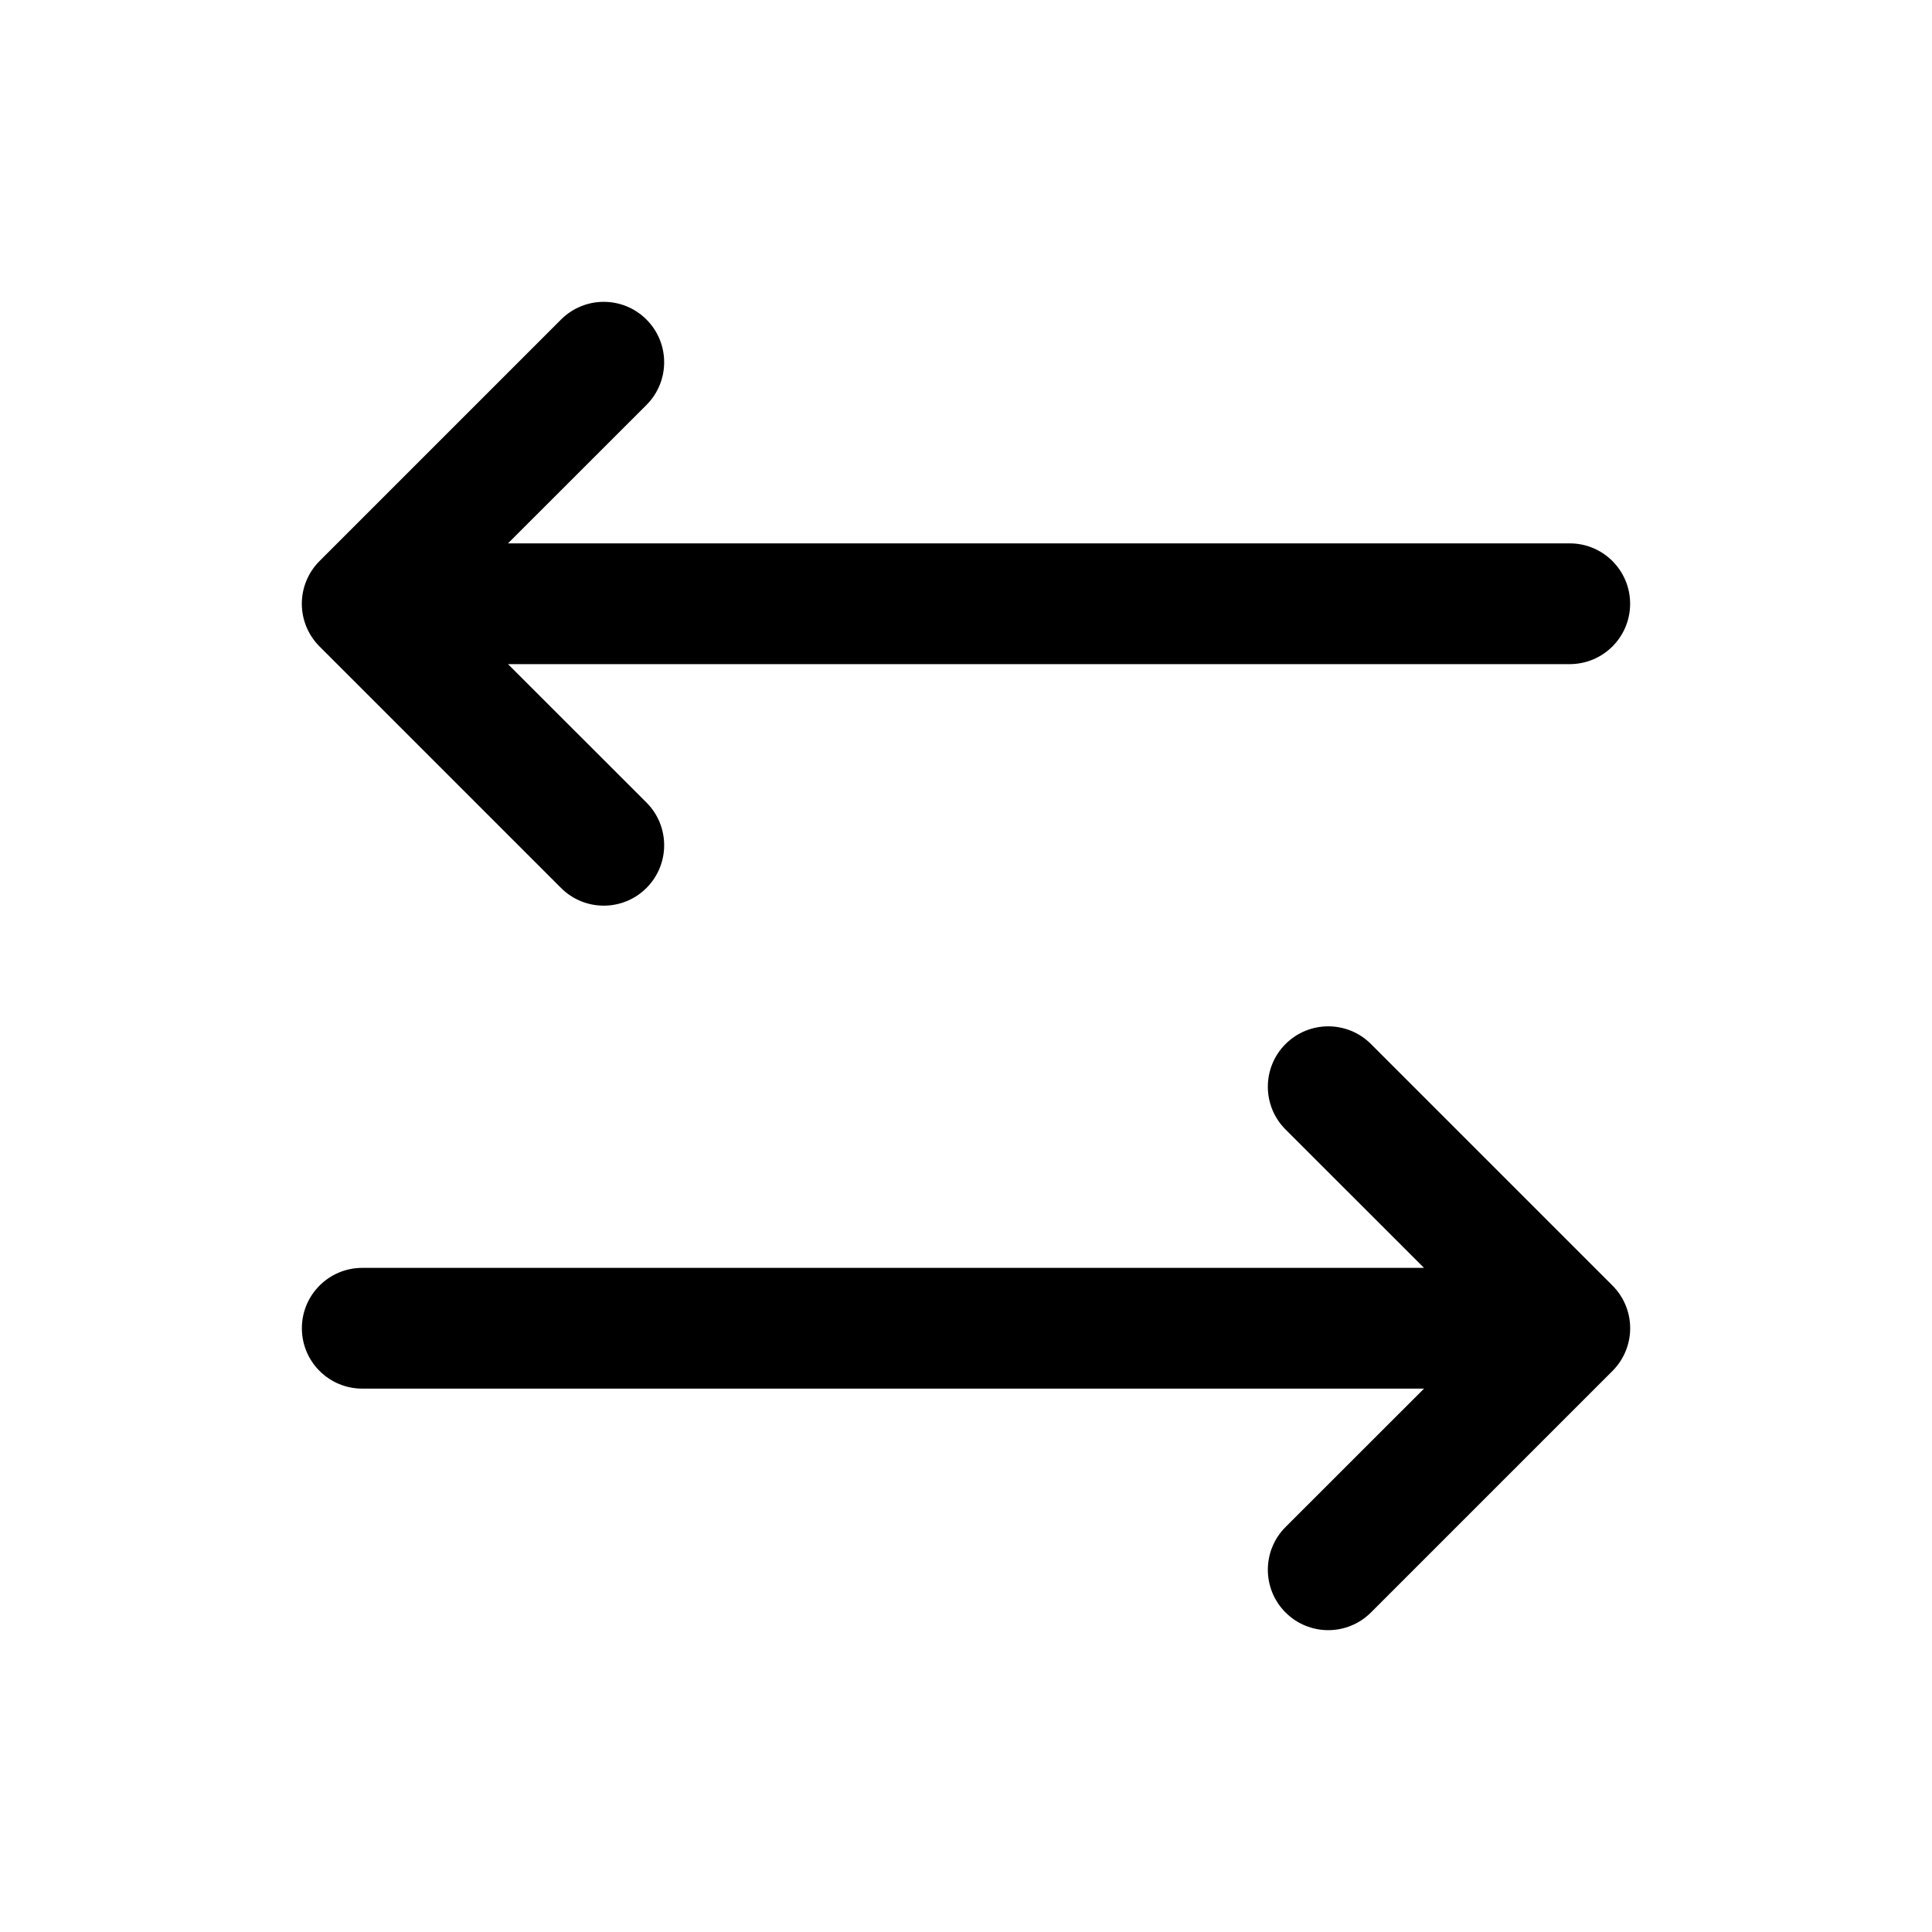
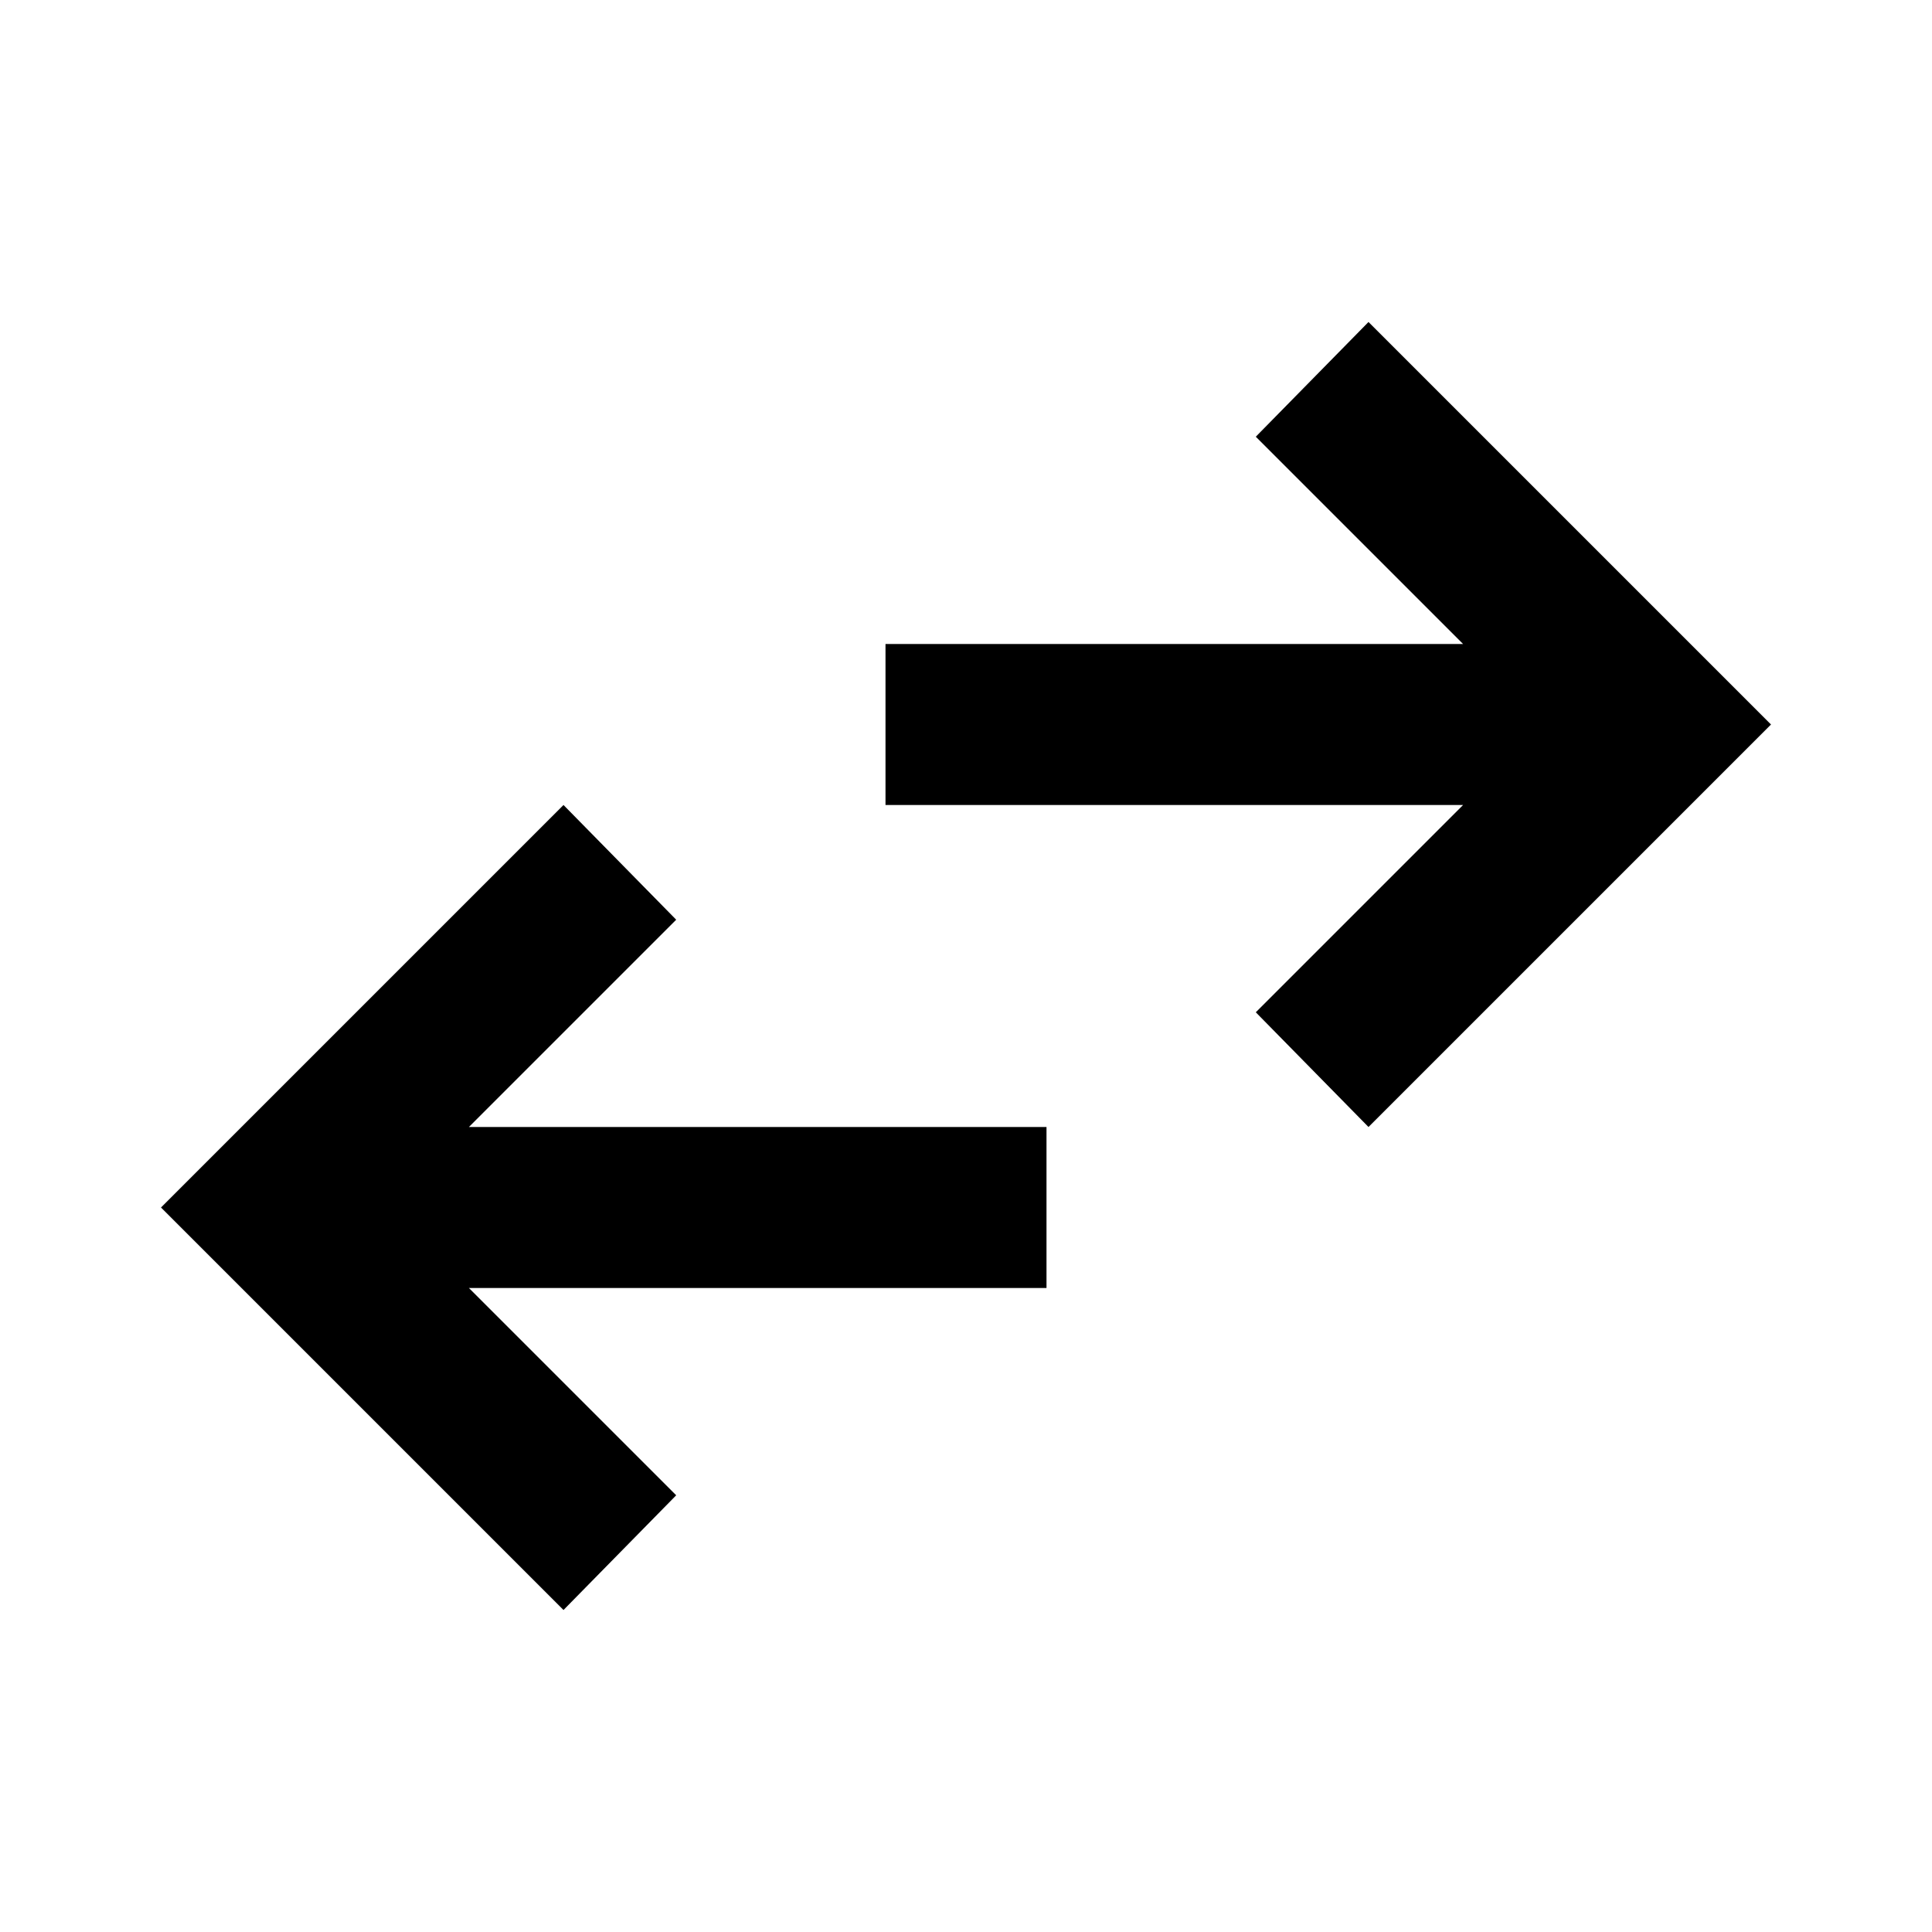
- <svg xmlns="http://www.w3.org/2000/svg" viewBox="0 0 24 24" fill="currentColor">
-   <g transform="scale(0.09375)">
-     <path d="M213.66,181.66l-32,32a8,8,0,0,1-11.32-11.32L188.69,184H48a8,8,0,0,1,0-16H188.69l-18.35-18.34a8,8,0,0,1,11.32-11.32l32,32A8,8,0,0,1,213.66,181.66Zm-139.32-64a8,8,0,0,0,11.32-11.32L67.31,88H208a8,8,0,0,0,0-16H67.31L85.66,53.66A8,8,0,0,0,74.34,42.34l-32,32a8,8,0,0,0,0,11.32Z" />
-   </g>
+ <svg xmlns="http://www.w3.org/2000/svg" viewBox="0 0 24 24">
+   <path d="m7 20-5-5 5-5 1.4 1.425-2.575 2.575h7.175v2h-7.175l2.575 2.575zm10-6-1.4-1.425 2.575-2.575h-7.175v-2h7.175l-2.575-2.575 1.4-1.425 5 5z" />
</svg>
